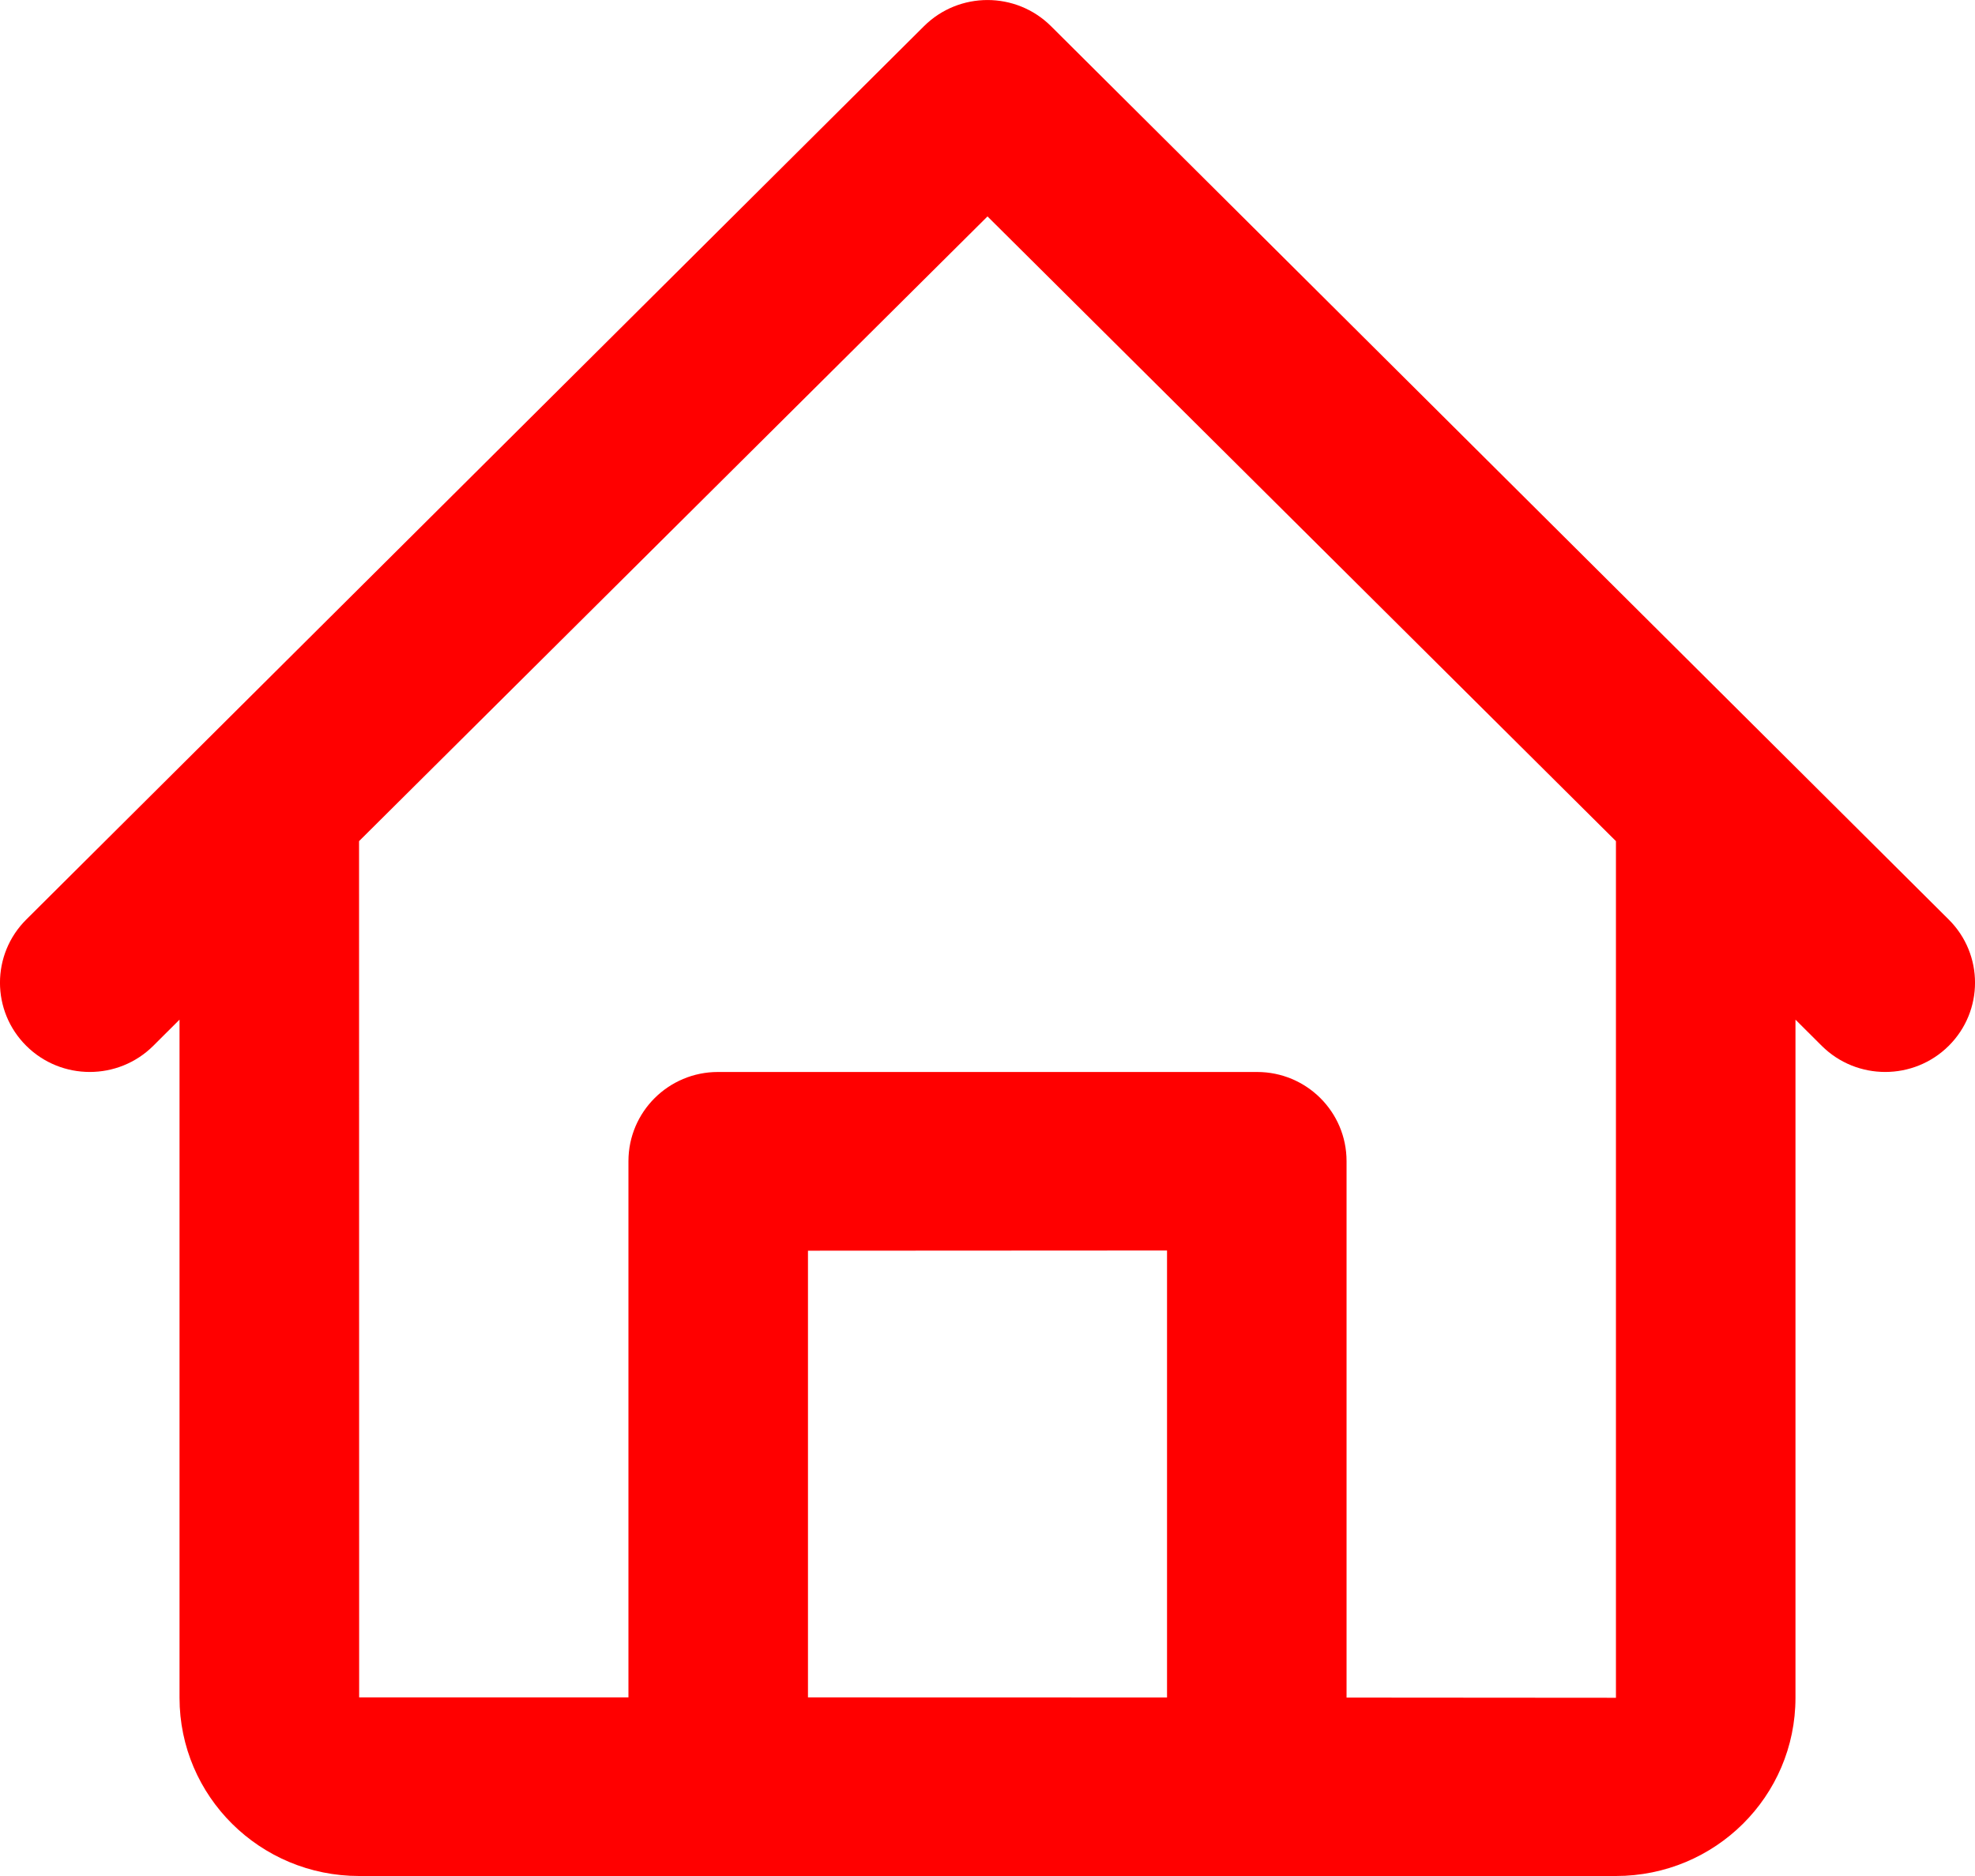
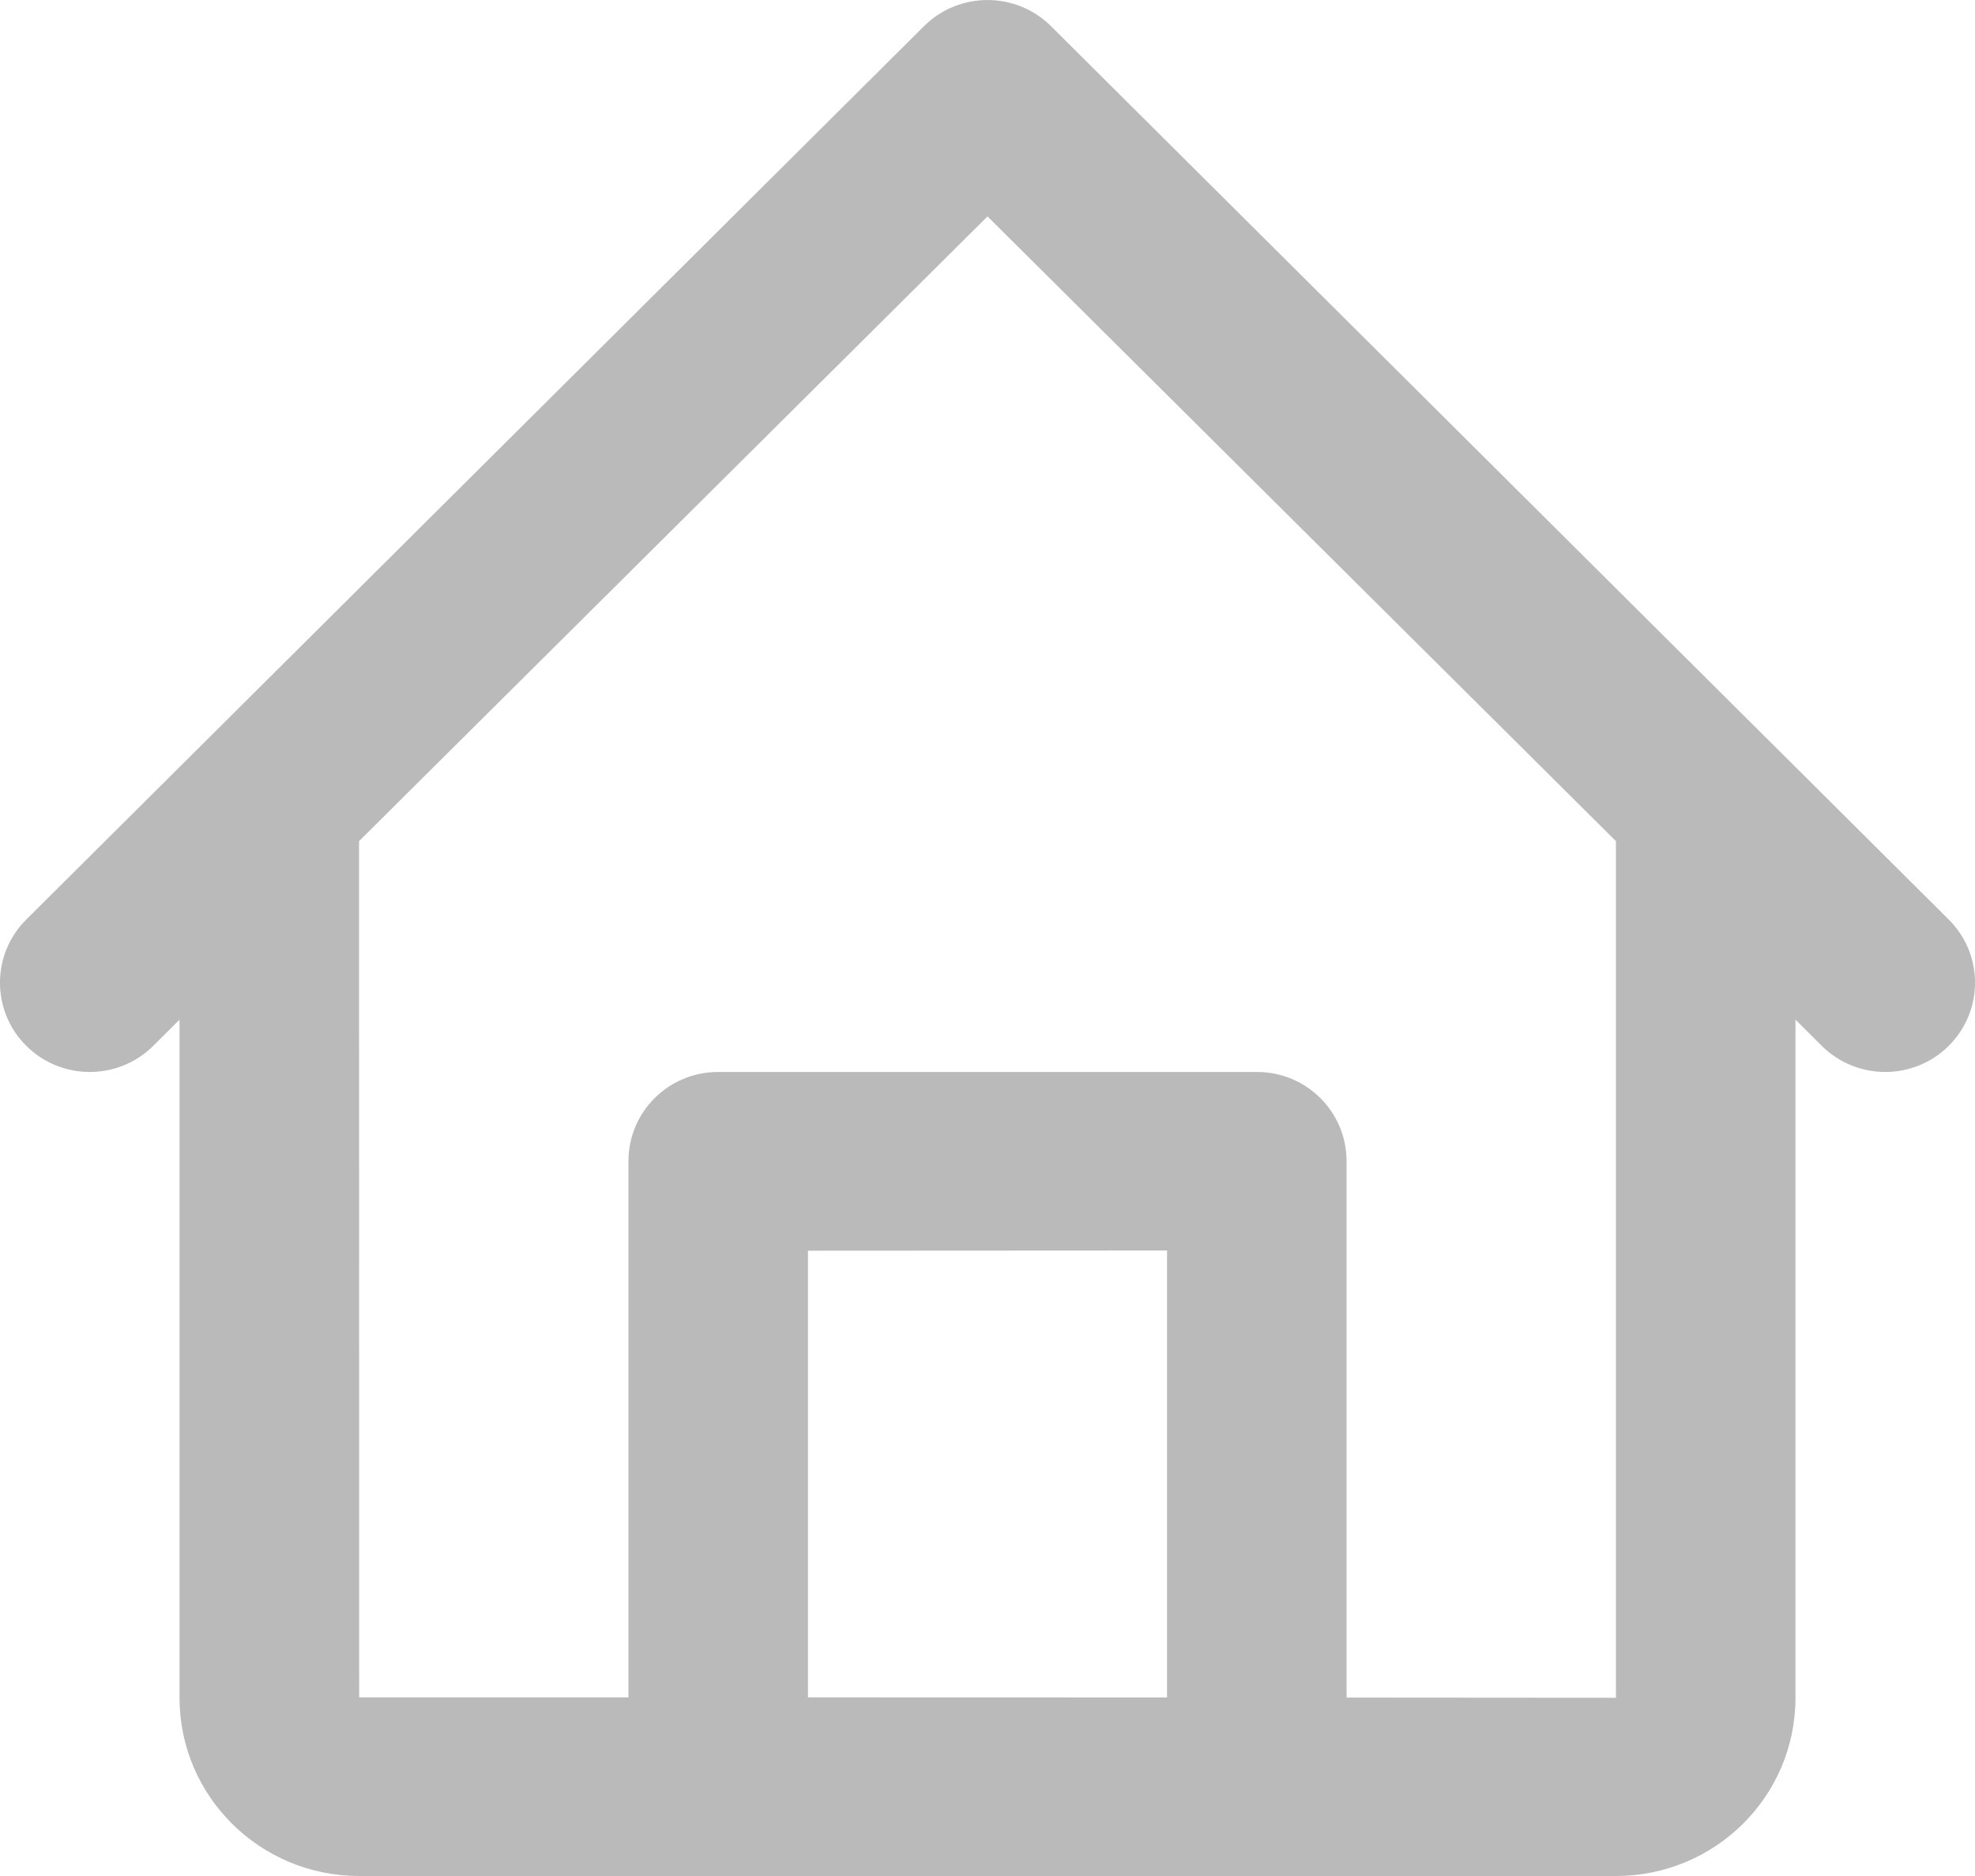
<svg xmlns="http://www.w3.org/2000/svg" width="20" height="19" viewBox="0 0 20 19" fill="none">
-   <path fill-rule="evenodd" clip-rule="evenodd" d="M1.552 10.592C1.197 10.945 0.621 10.945 0.266 10.592C-0.089 10.239 -0.089 9.666 0.266 9.313L9.357 0.265C9.712 -0.088 10.288 -0.088 10.643 0.265L19.734 9.313C20.089 9.666 20.089 10.239 19.734 10.592C19.379 10.945 18.803 10.945 18.448 10.592L18.182 10.327V17.195C18.182 18.193 17.369 19 16.363 19H3.637C2.633 19 1.818 18.193 1.818 17.195V10.327L1.552 10.592ZM3.637 17.191L6.364 17.191V11.76C6.364 11.261 6.77 10.857 7.27 10.857H12.73C13.231 10.857 13.636 11.261 13.636 11.76V17.193L16.364 17.195V8.519L10 2.192L3.636 8.519C3.636 10.231 3.637 17.191 3.637 17.191ZM11.818 12.665V17.192L8.182 17.191V12.667L11.818 12.665Z" fill="#FF0000" />
+   <path fill-rule="evenodd" clip-rule="evenodd" d="M1.552 10.592C1.197 10.945 0.621 10.945 0.266 10.592C-0.089 10.239 -0.089 9.666 0.266 9.313L9.357 0.265C9.712 -0.088 10.288 -0.088 10.643 0.265L19.734 9.313C20.089 9.666 20.089 10.239 19.734 10.592C19.379 10.945 18.803 10.945 18.448 10.592L18.182 10.327V17.195C18.182 18.193 17.369 19 16.363 19H3.637C2.633 19 1.818 18.193 1.818 17.195V10.327L1.552 10.592ZM3.637 17.191L6.364 17.191V11.76C6.364 11.261 6.77 10.857 7.27 10.857H12.73C13.231 10.857 13.636 11.261 13.636 11.76V17.193L16.364 17.195V8.519L10 2.192L3.636 8.519C3.636 10.231 3.637 17.191 3.637 17.191ZM11.818 12.665V17.192L8.182 17.191V12.667L11.818 12.665Z" fill="#BABABA" />
</svg>
